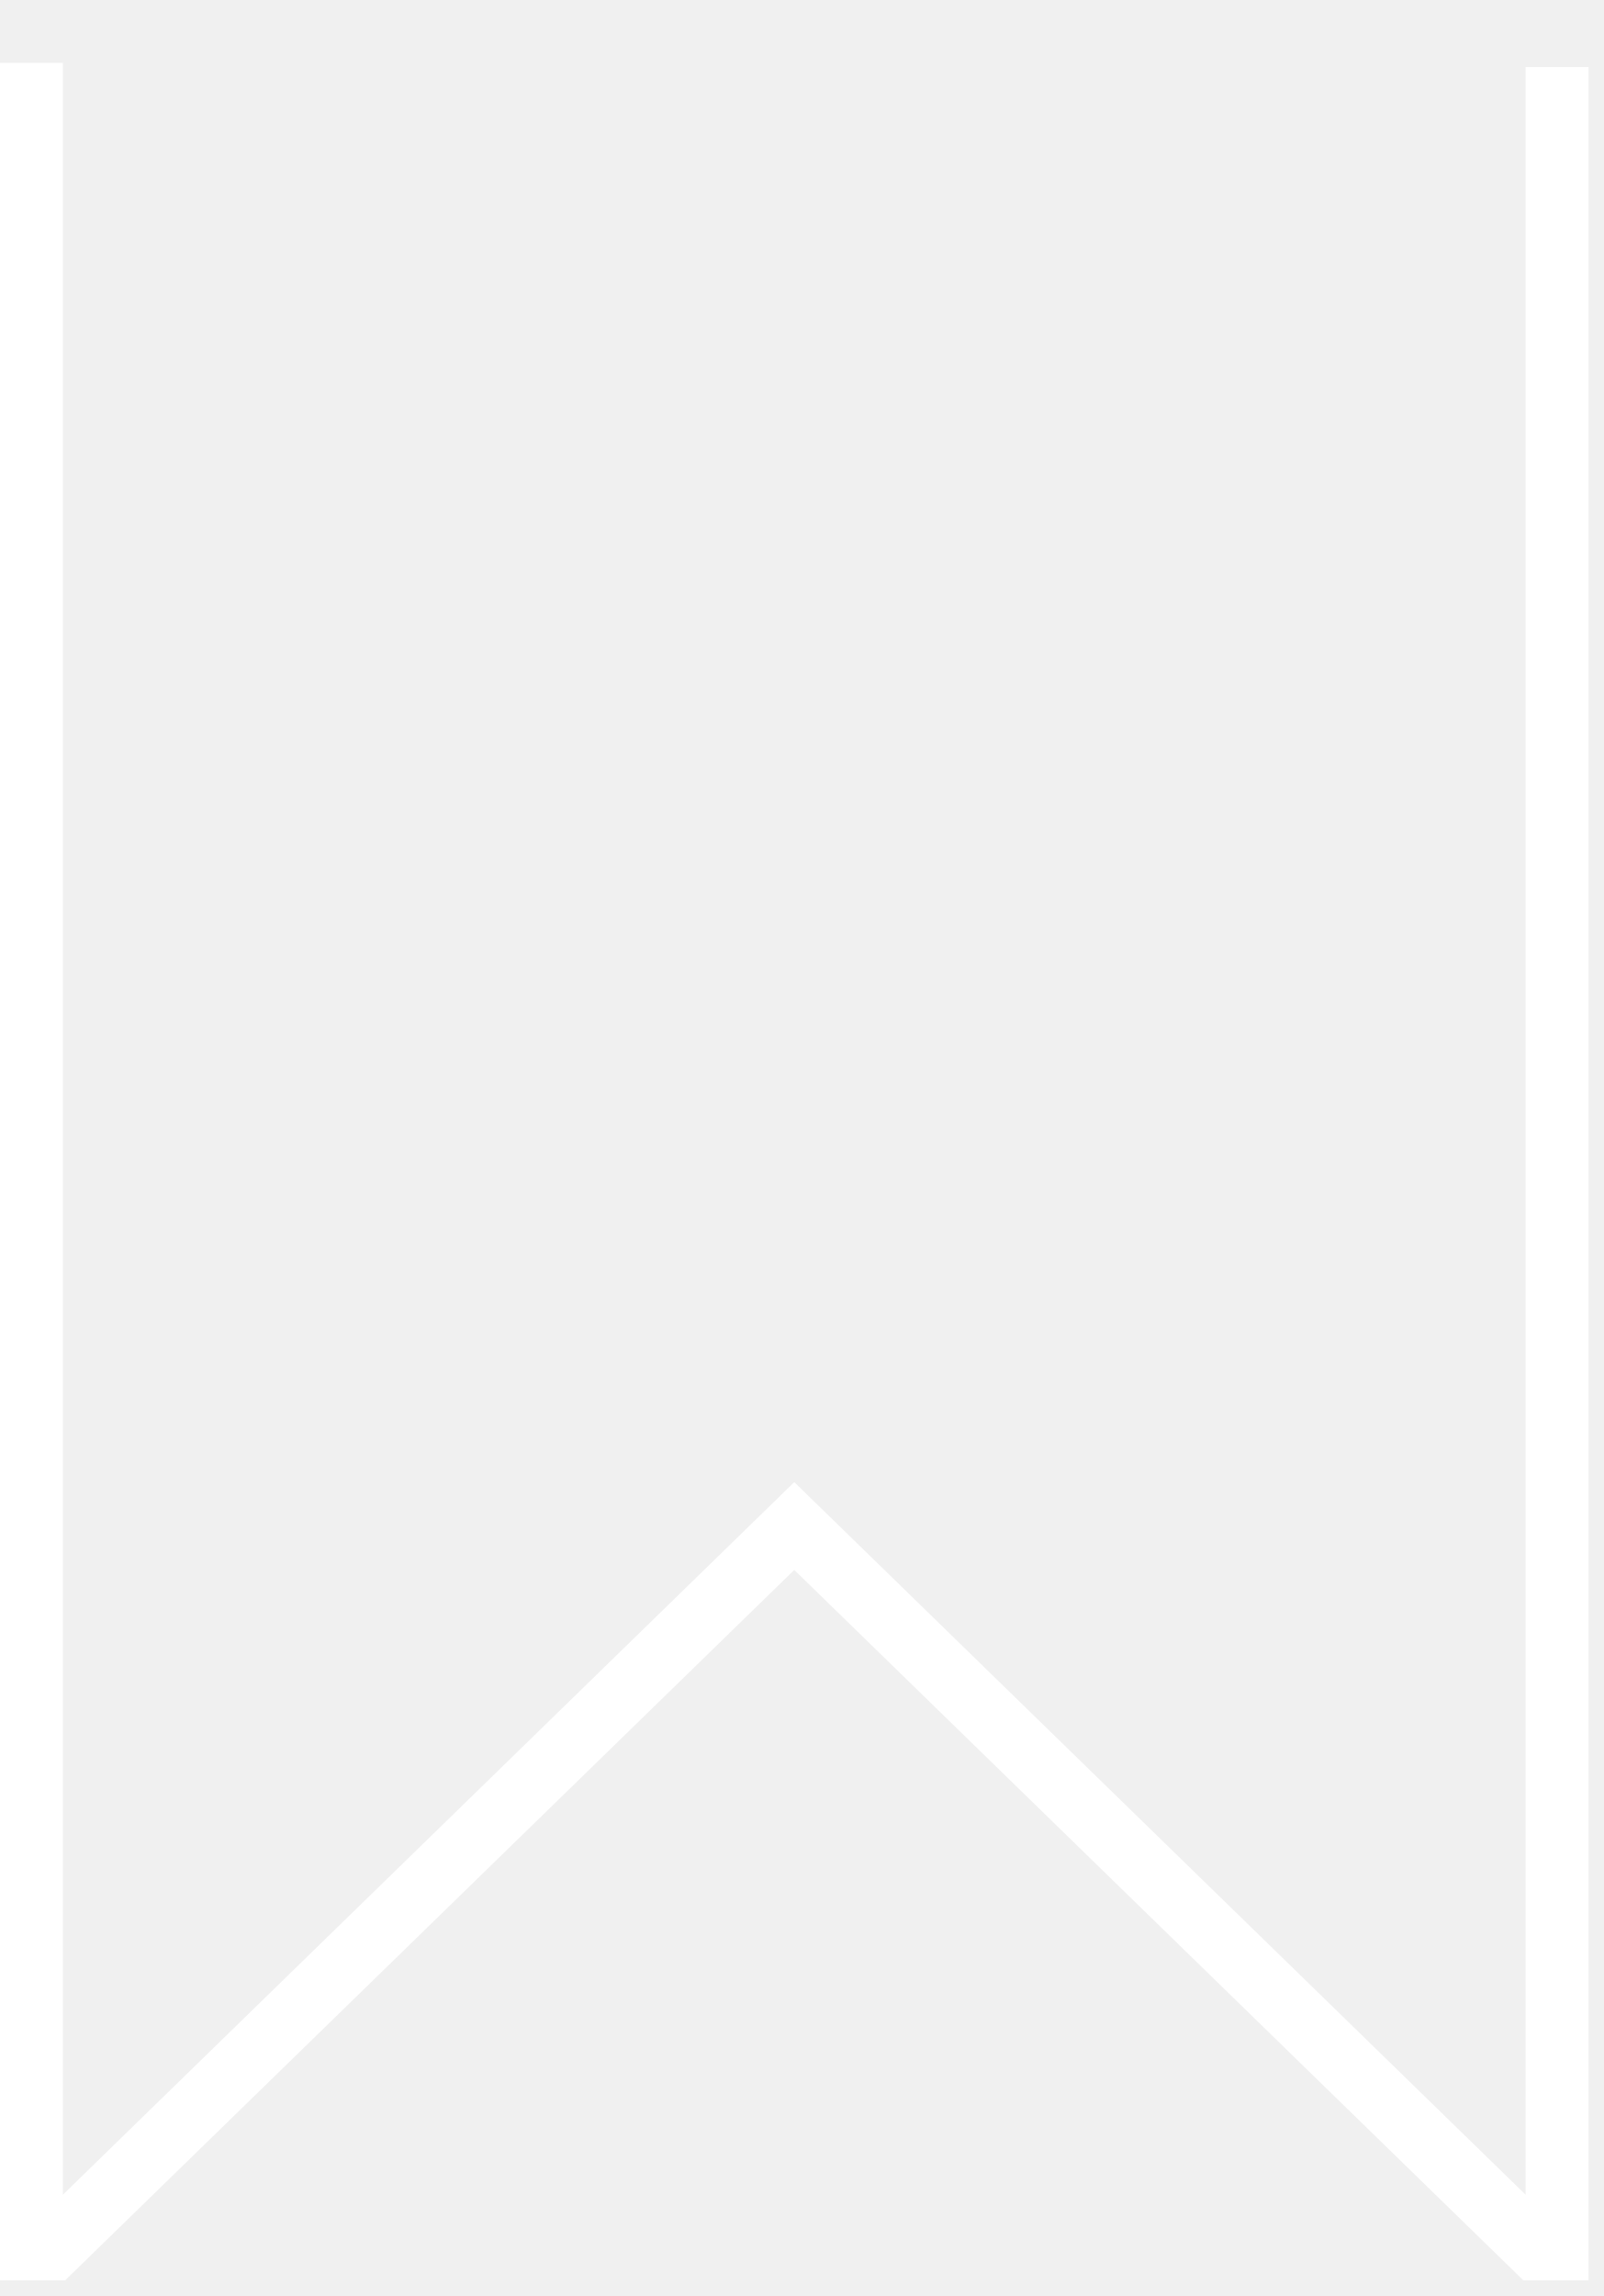
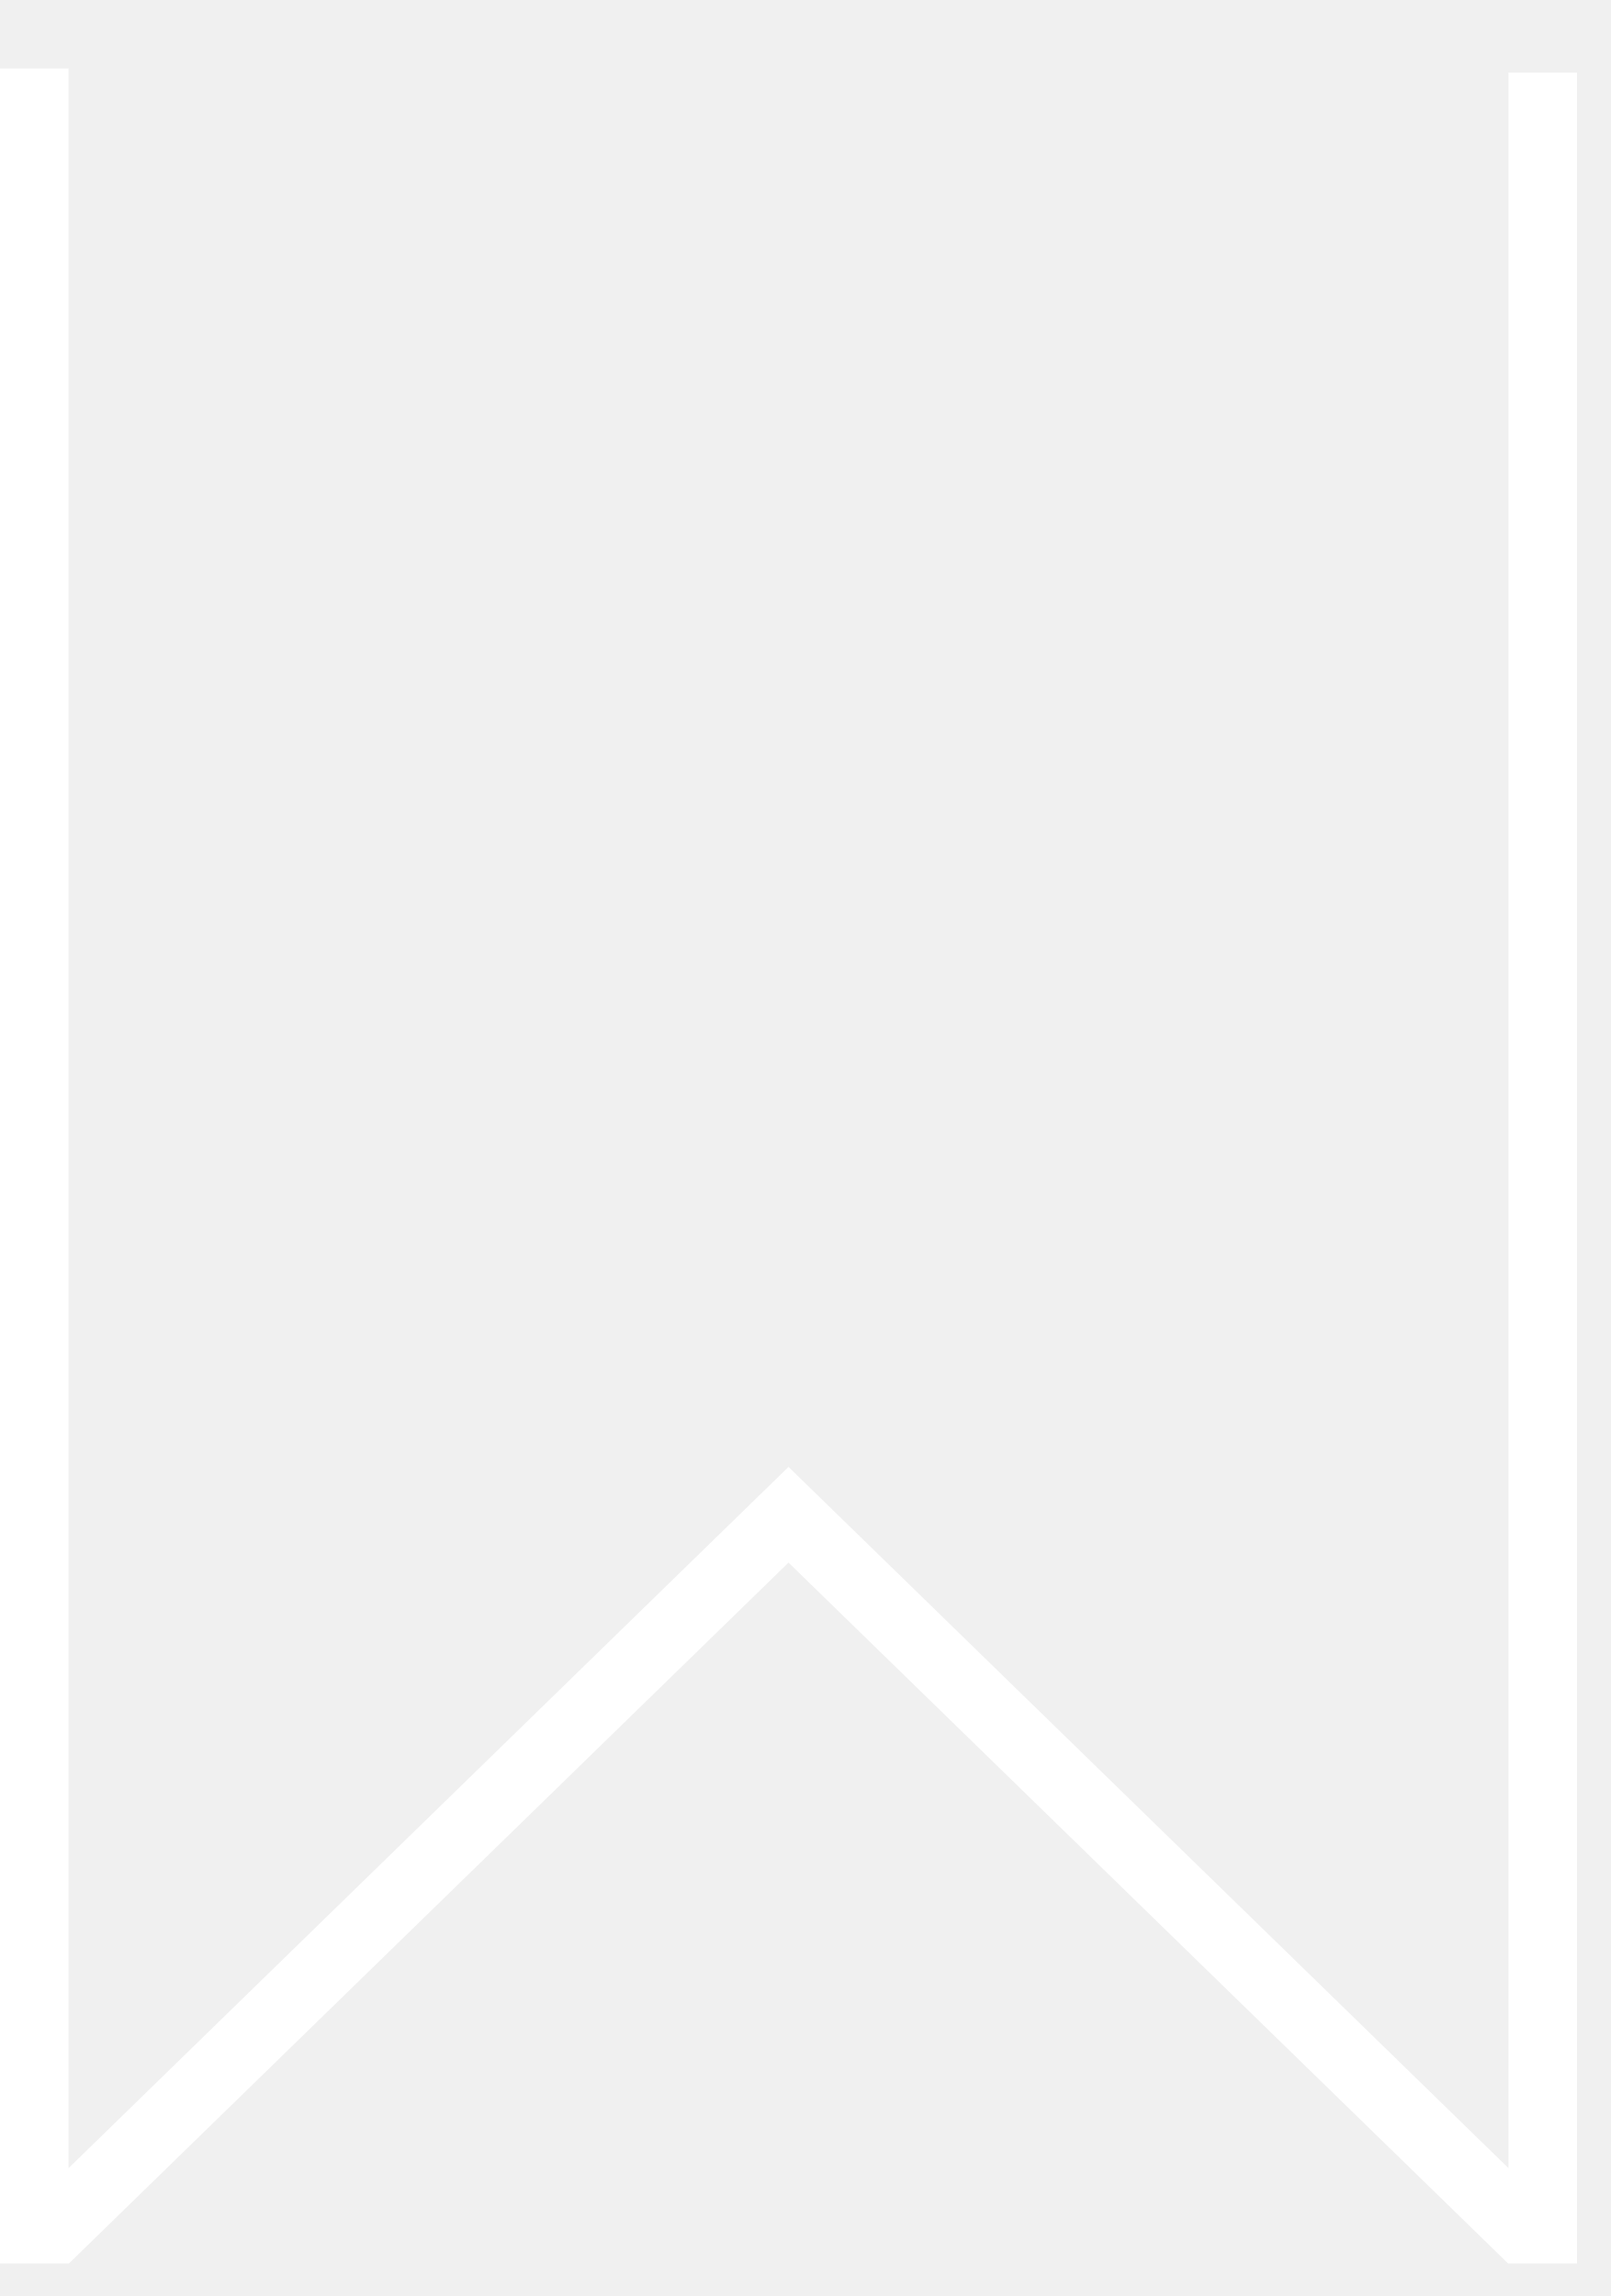
- <svg xmlns="http://www.w3.org/2000/svg" width="51" height="73" viewBox="0 0 51 73" fill="none">
-   <path d="M49.519 2.131V71.5H48.852L25.26 48.519L1.667 71.5H1V2" stroke="white" stroke-width="2" stroke-miterlimit="10" />
+ <svg xmlns="http://www.w3.org/2000/svg" width="47" height="67" viewBox="0 0 47 67" fill="none">
+   <path d="M45.016 2.119V65.05H44.411L23.008 44.202L1.605 65.05H1V2" stroke="white" stroke-width="2" stroke-miterlimit="10" />
</svg>
